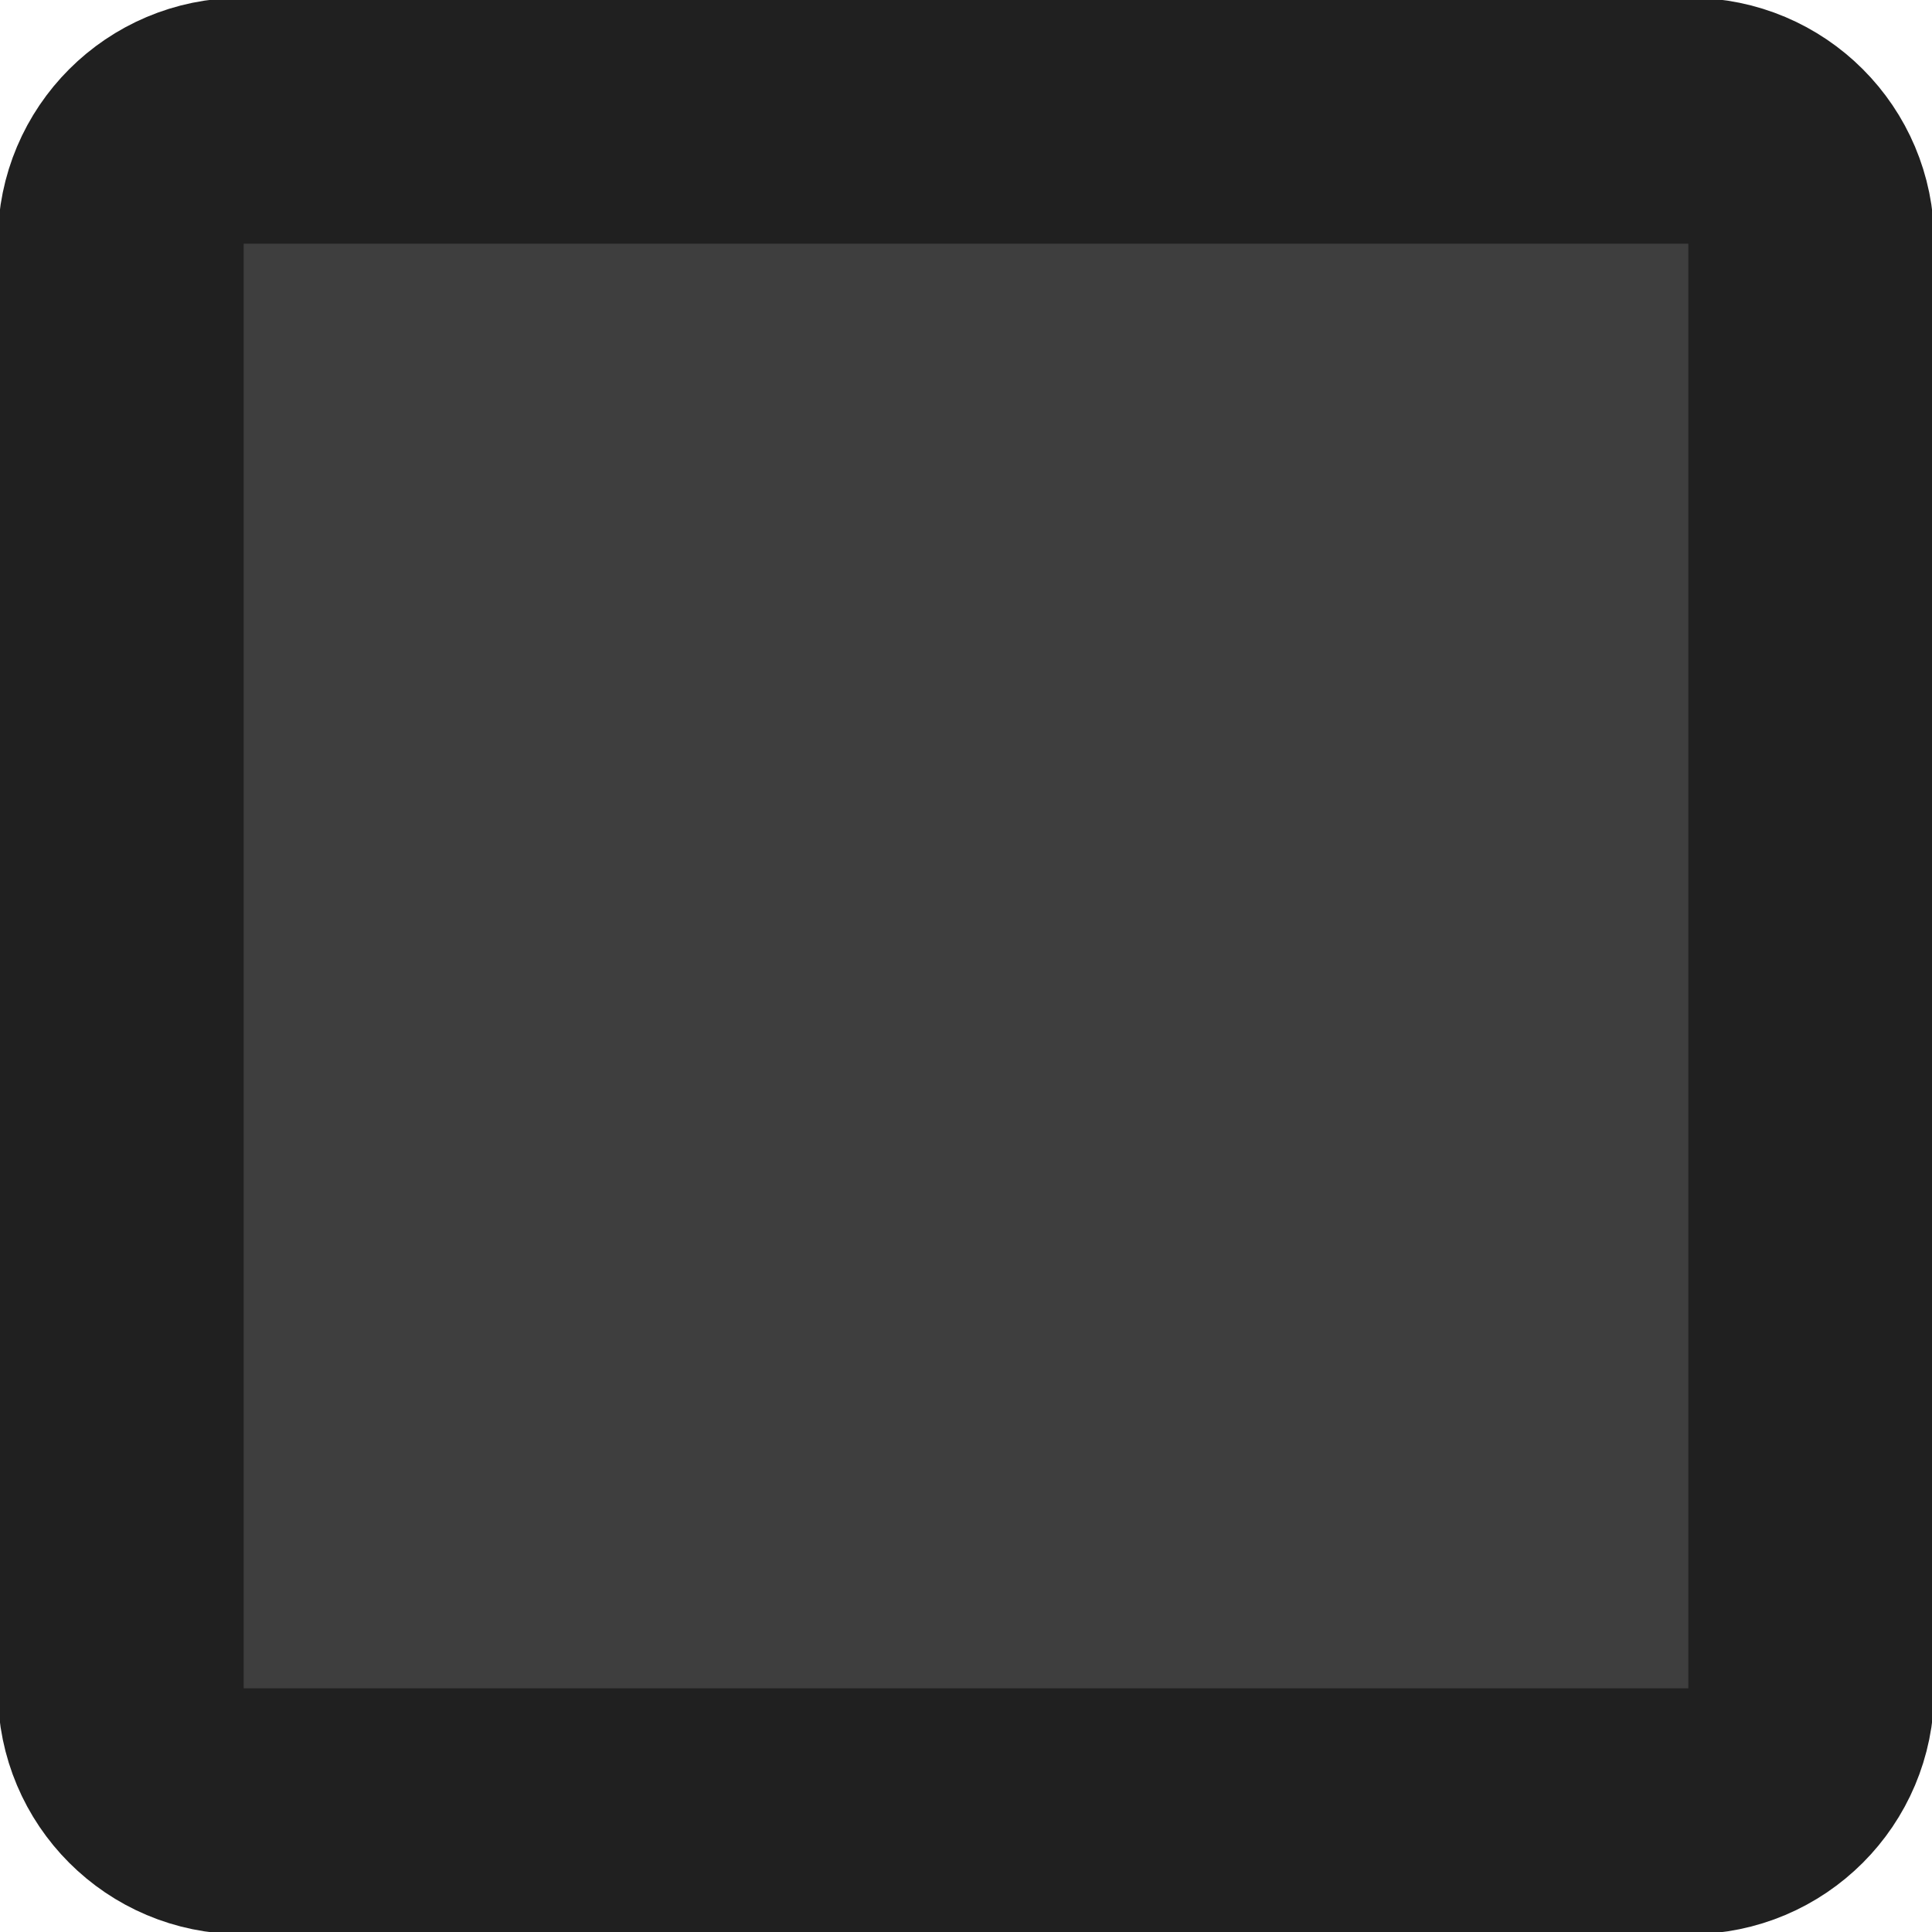
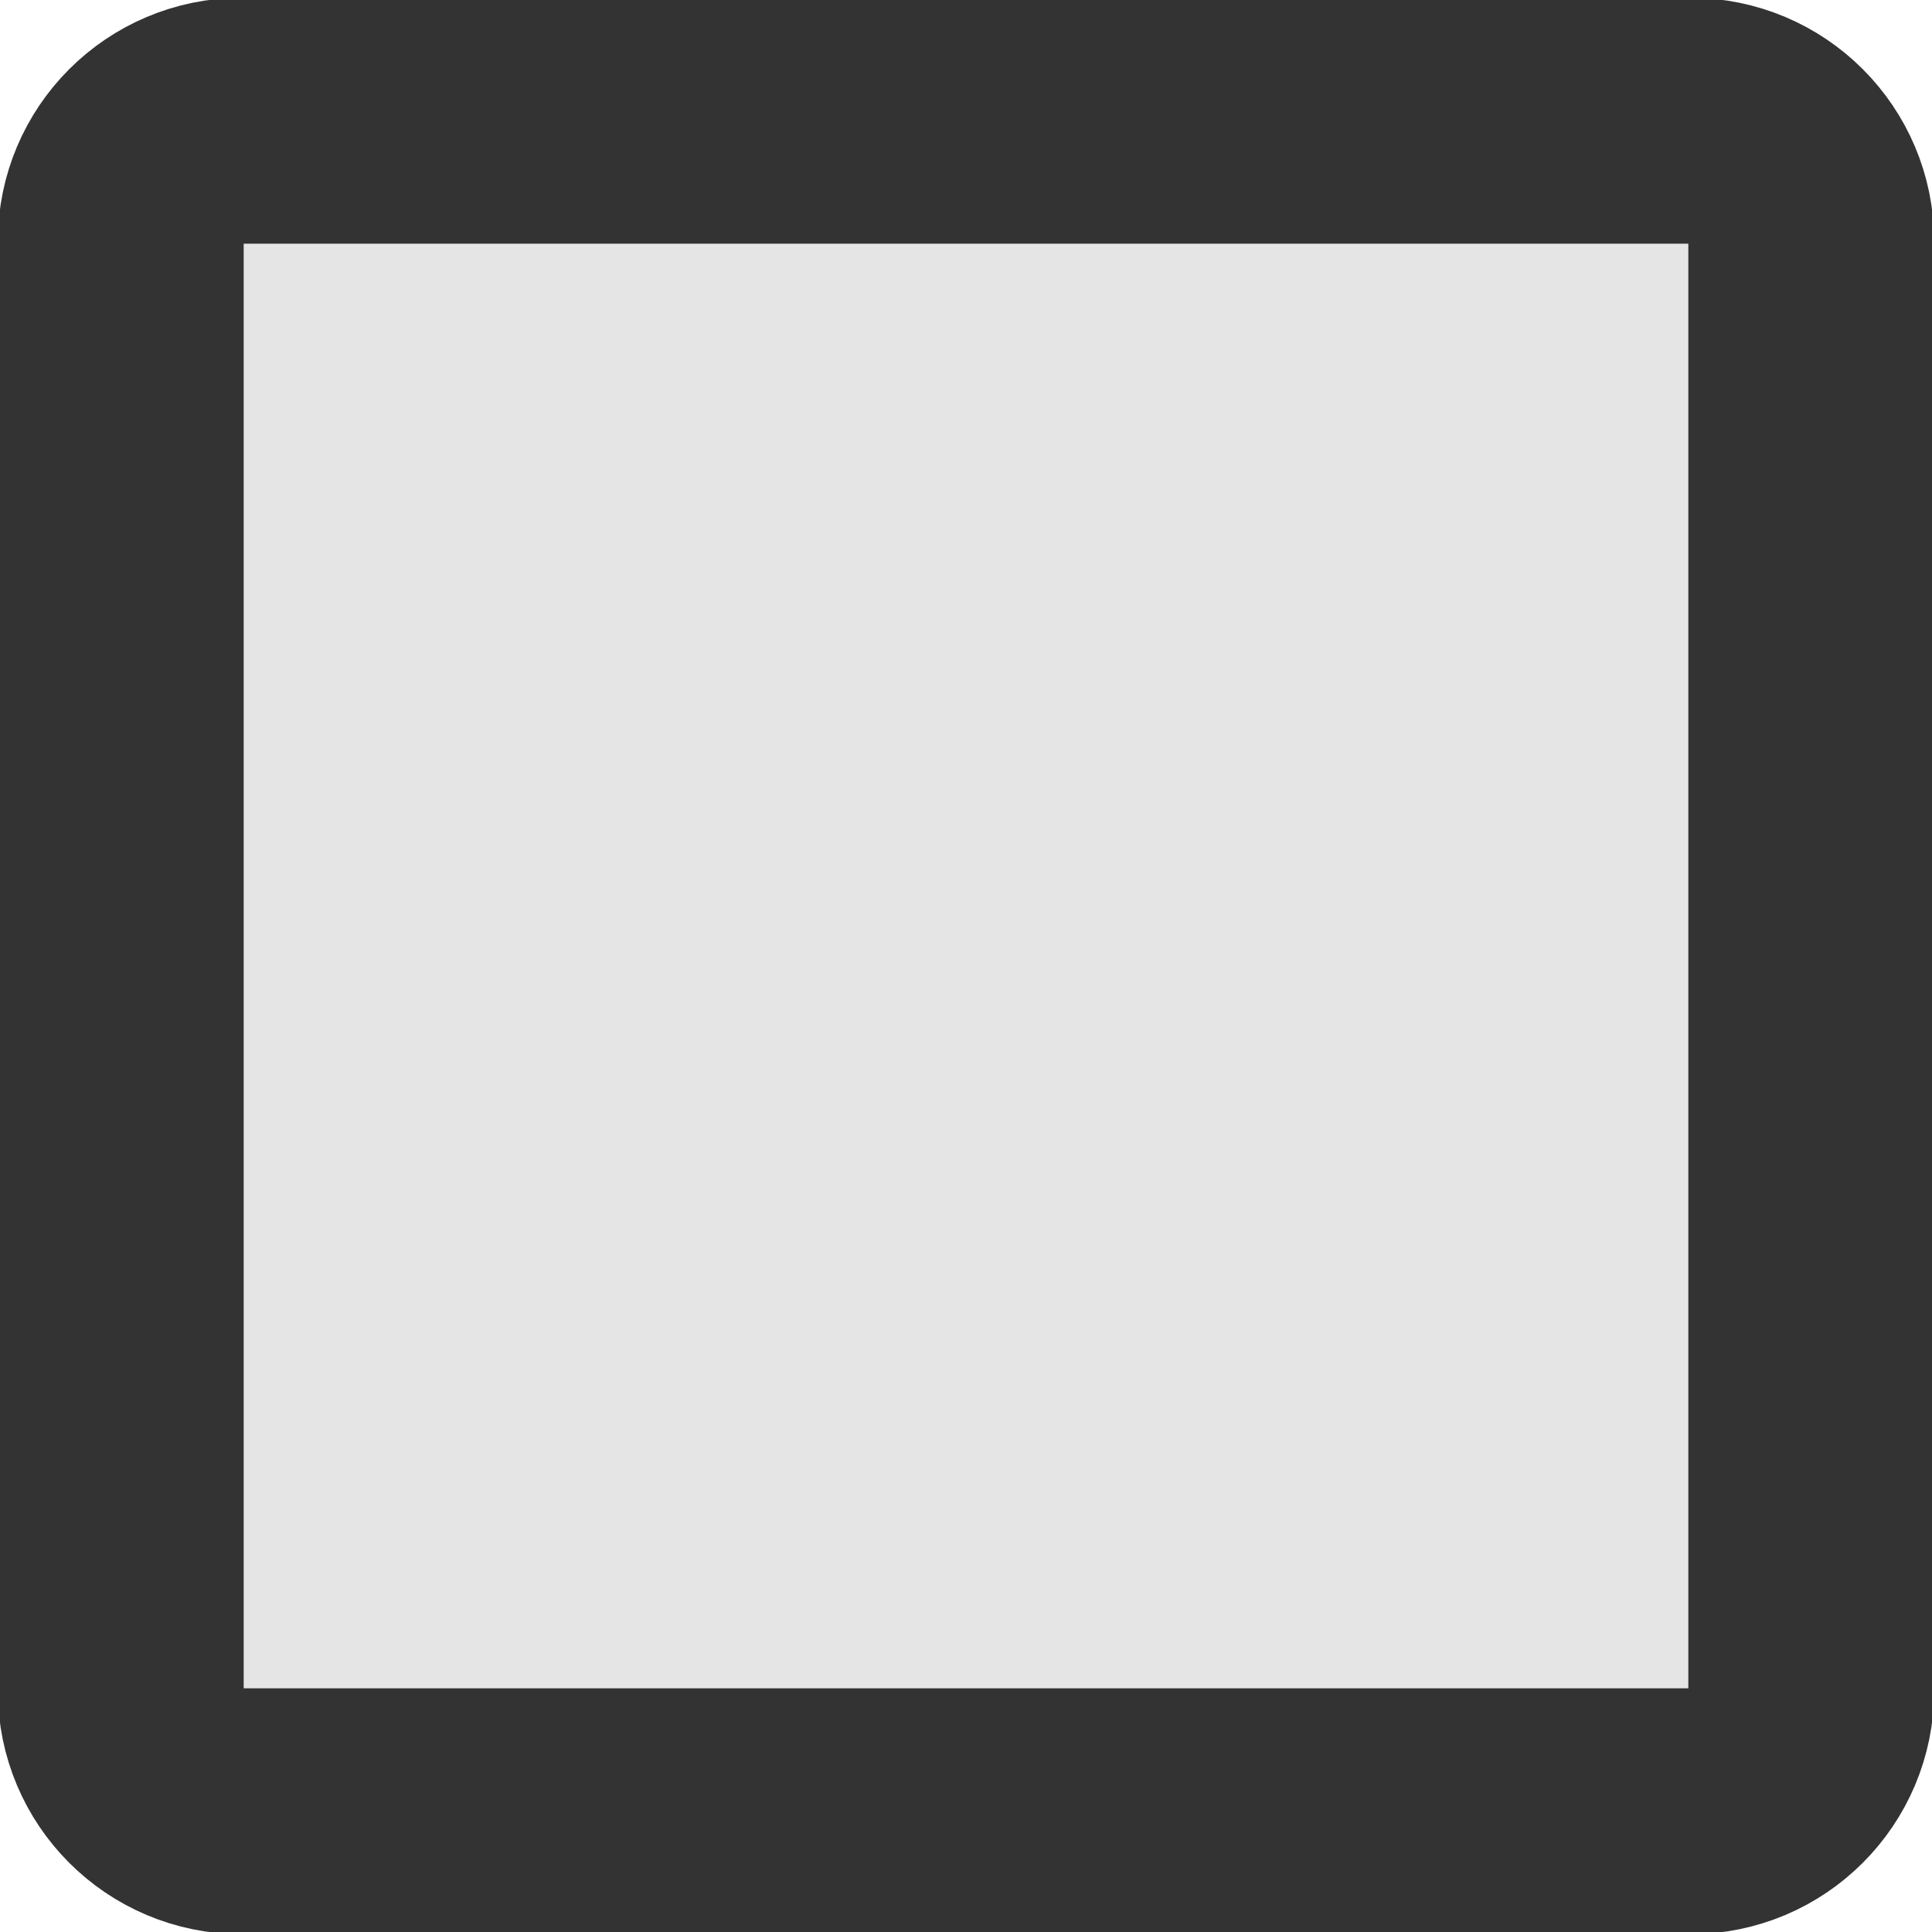
<svg xmlns="http://www.w3.org/2000/svg" width="16" height="16" viewBox="0 0 16 16" version="1.1" id="svg13547">
  <defs id="defs13544">
    <linearGradient id="linearGradient3001">
      <stop style="stop-color:#ffffff;stop-opacity:1;" offset="0" id="stop2999" />
    </linearGradient>
  </defs>
  <g id="layer1">
-     <rect style="font-variation-settings:'wght' 700;fill:#3e3e3e;stroke:#202020;stroke-width:2.036;stroke-linecap:square;stroke-opacity:1;fill-opacity:1" id="rect32461" width="14" height="14" x="1" y="1" ry="1" />
+     <rect style="font-variation-settings:'wght' 700;fill:#e5e5e5;stroke:#333333;stroke-width:2.036;stroke-linecap:square;stroke-opacity:1;fill-opacity:1" id="rect32461" width="14" height="14" x="1" y="1" ry="1" />
  </g>
</svg>
